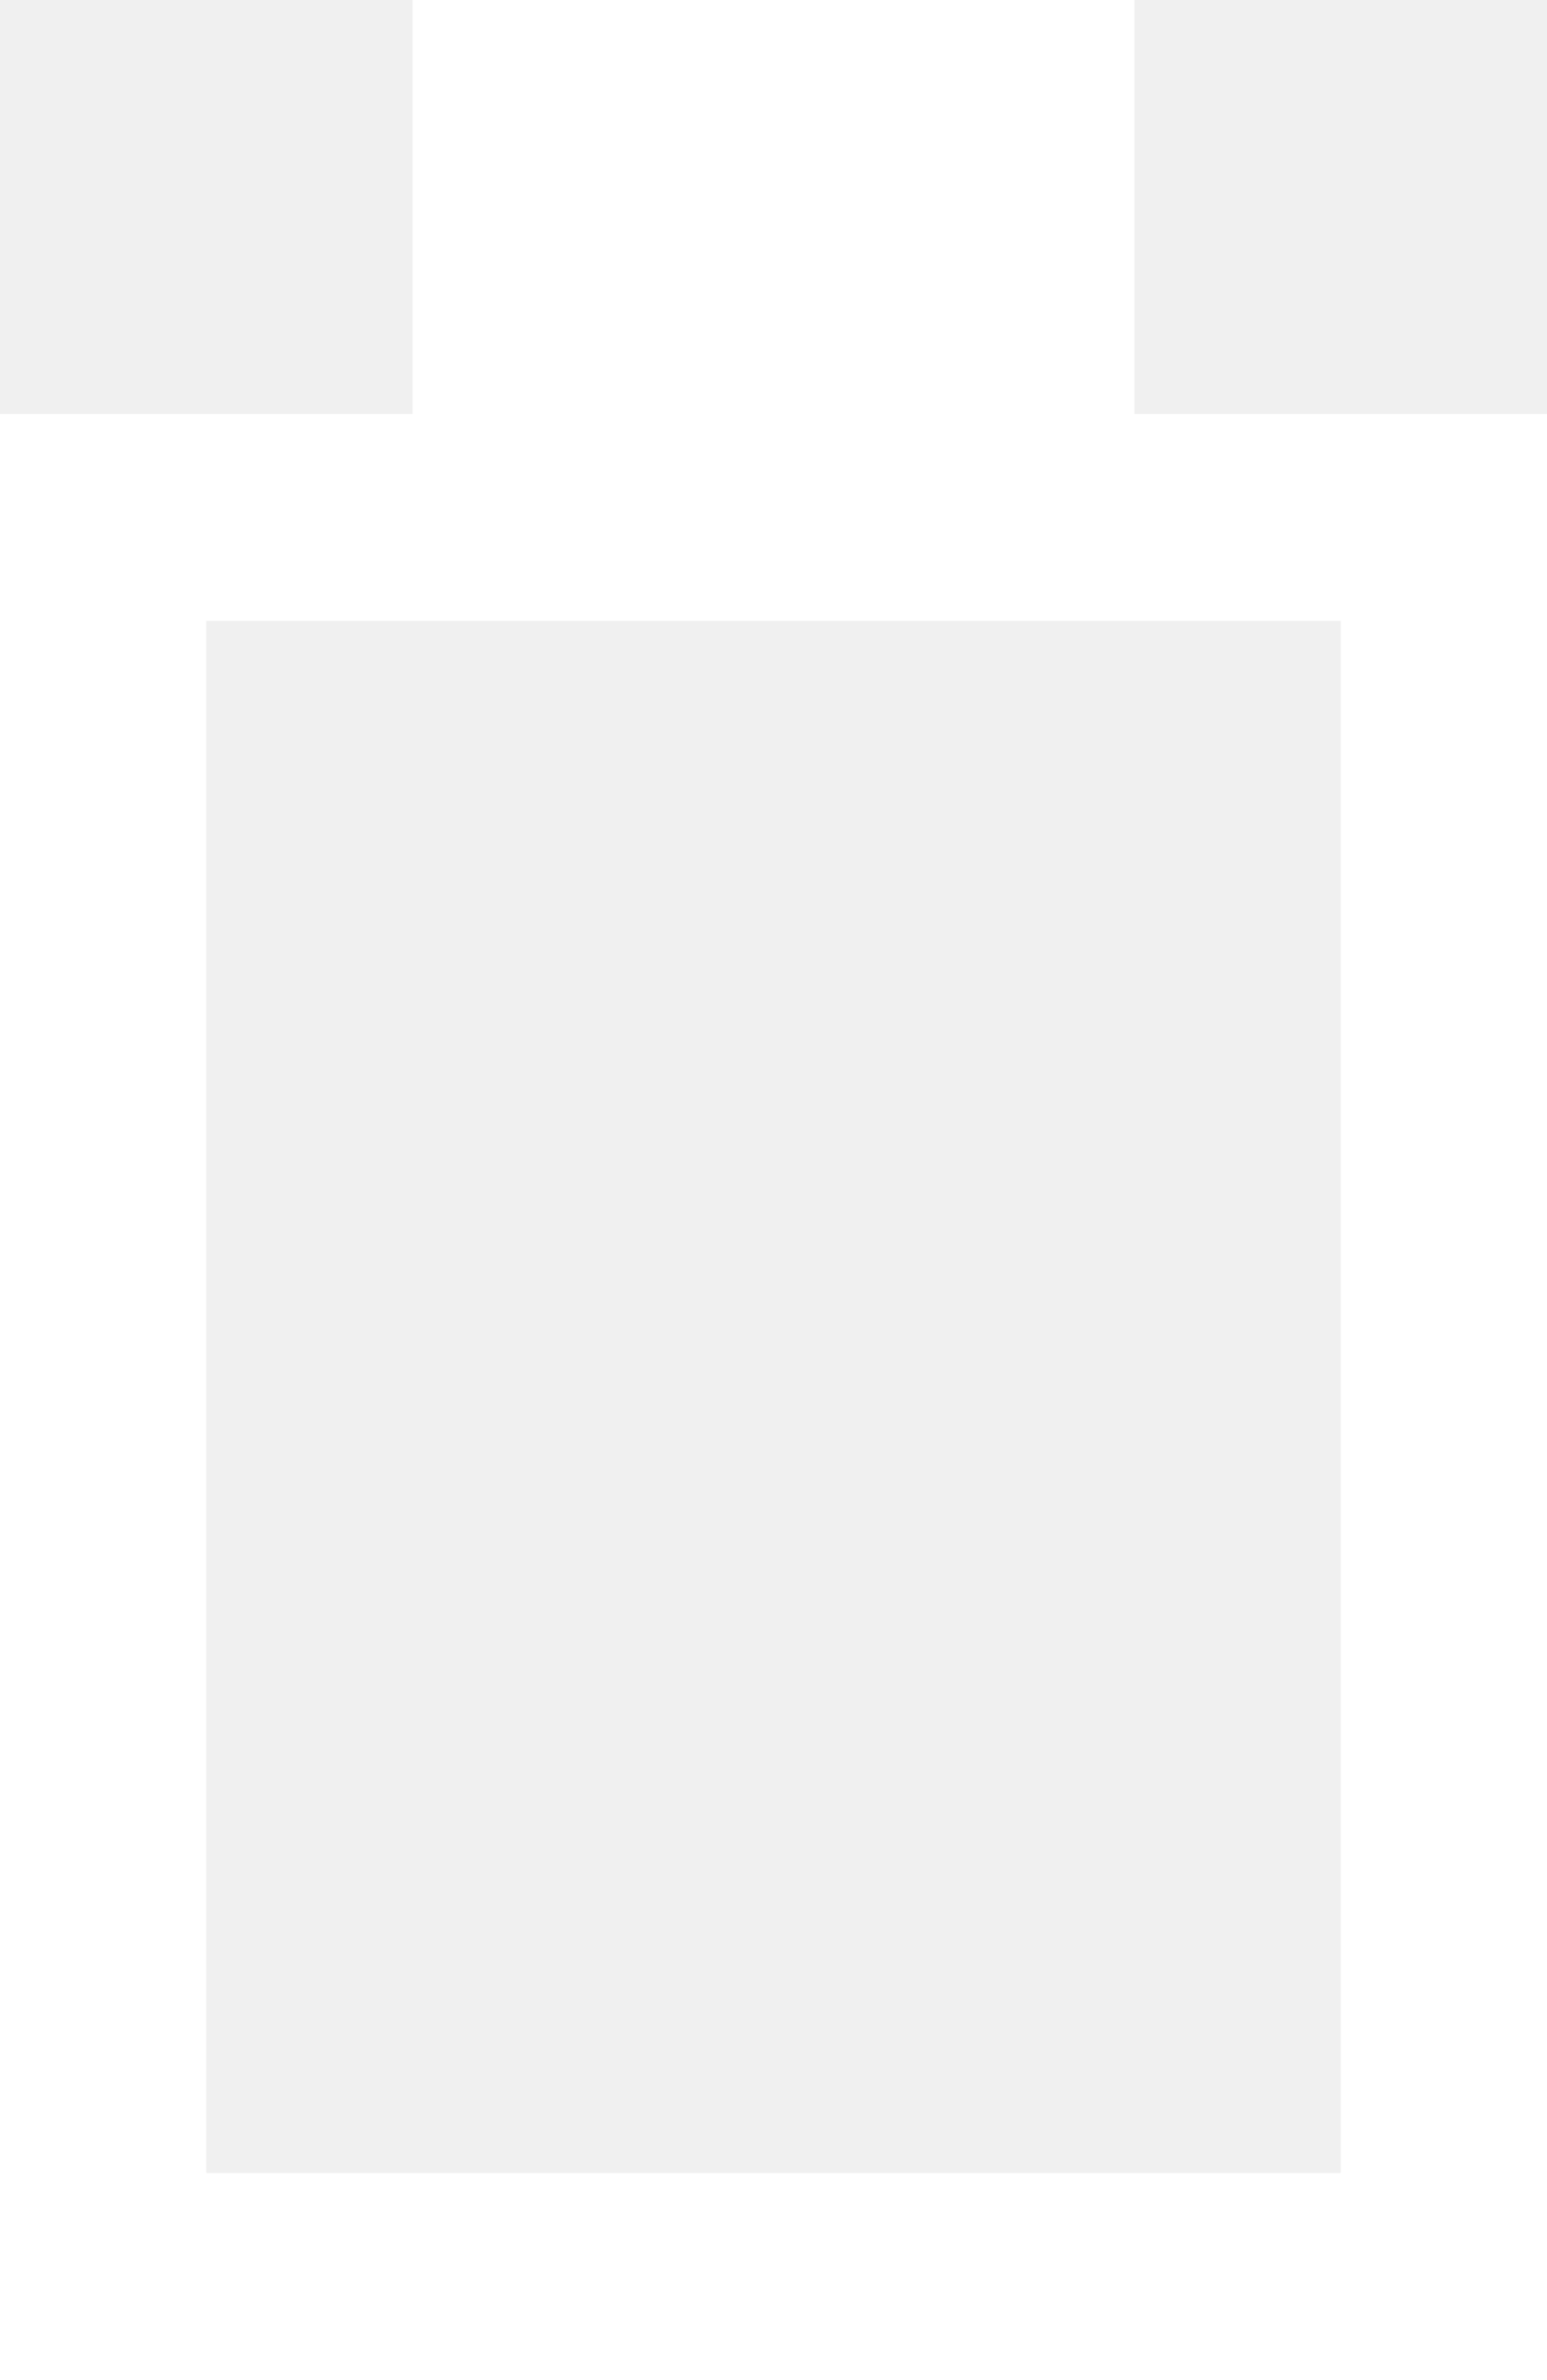
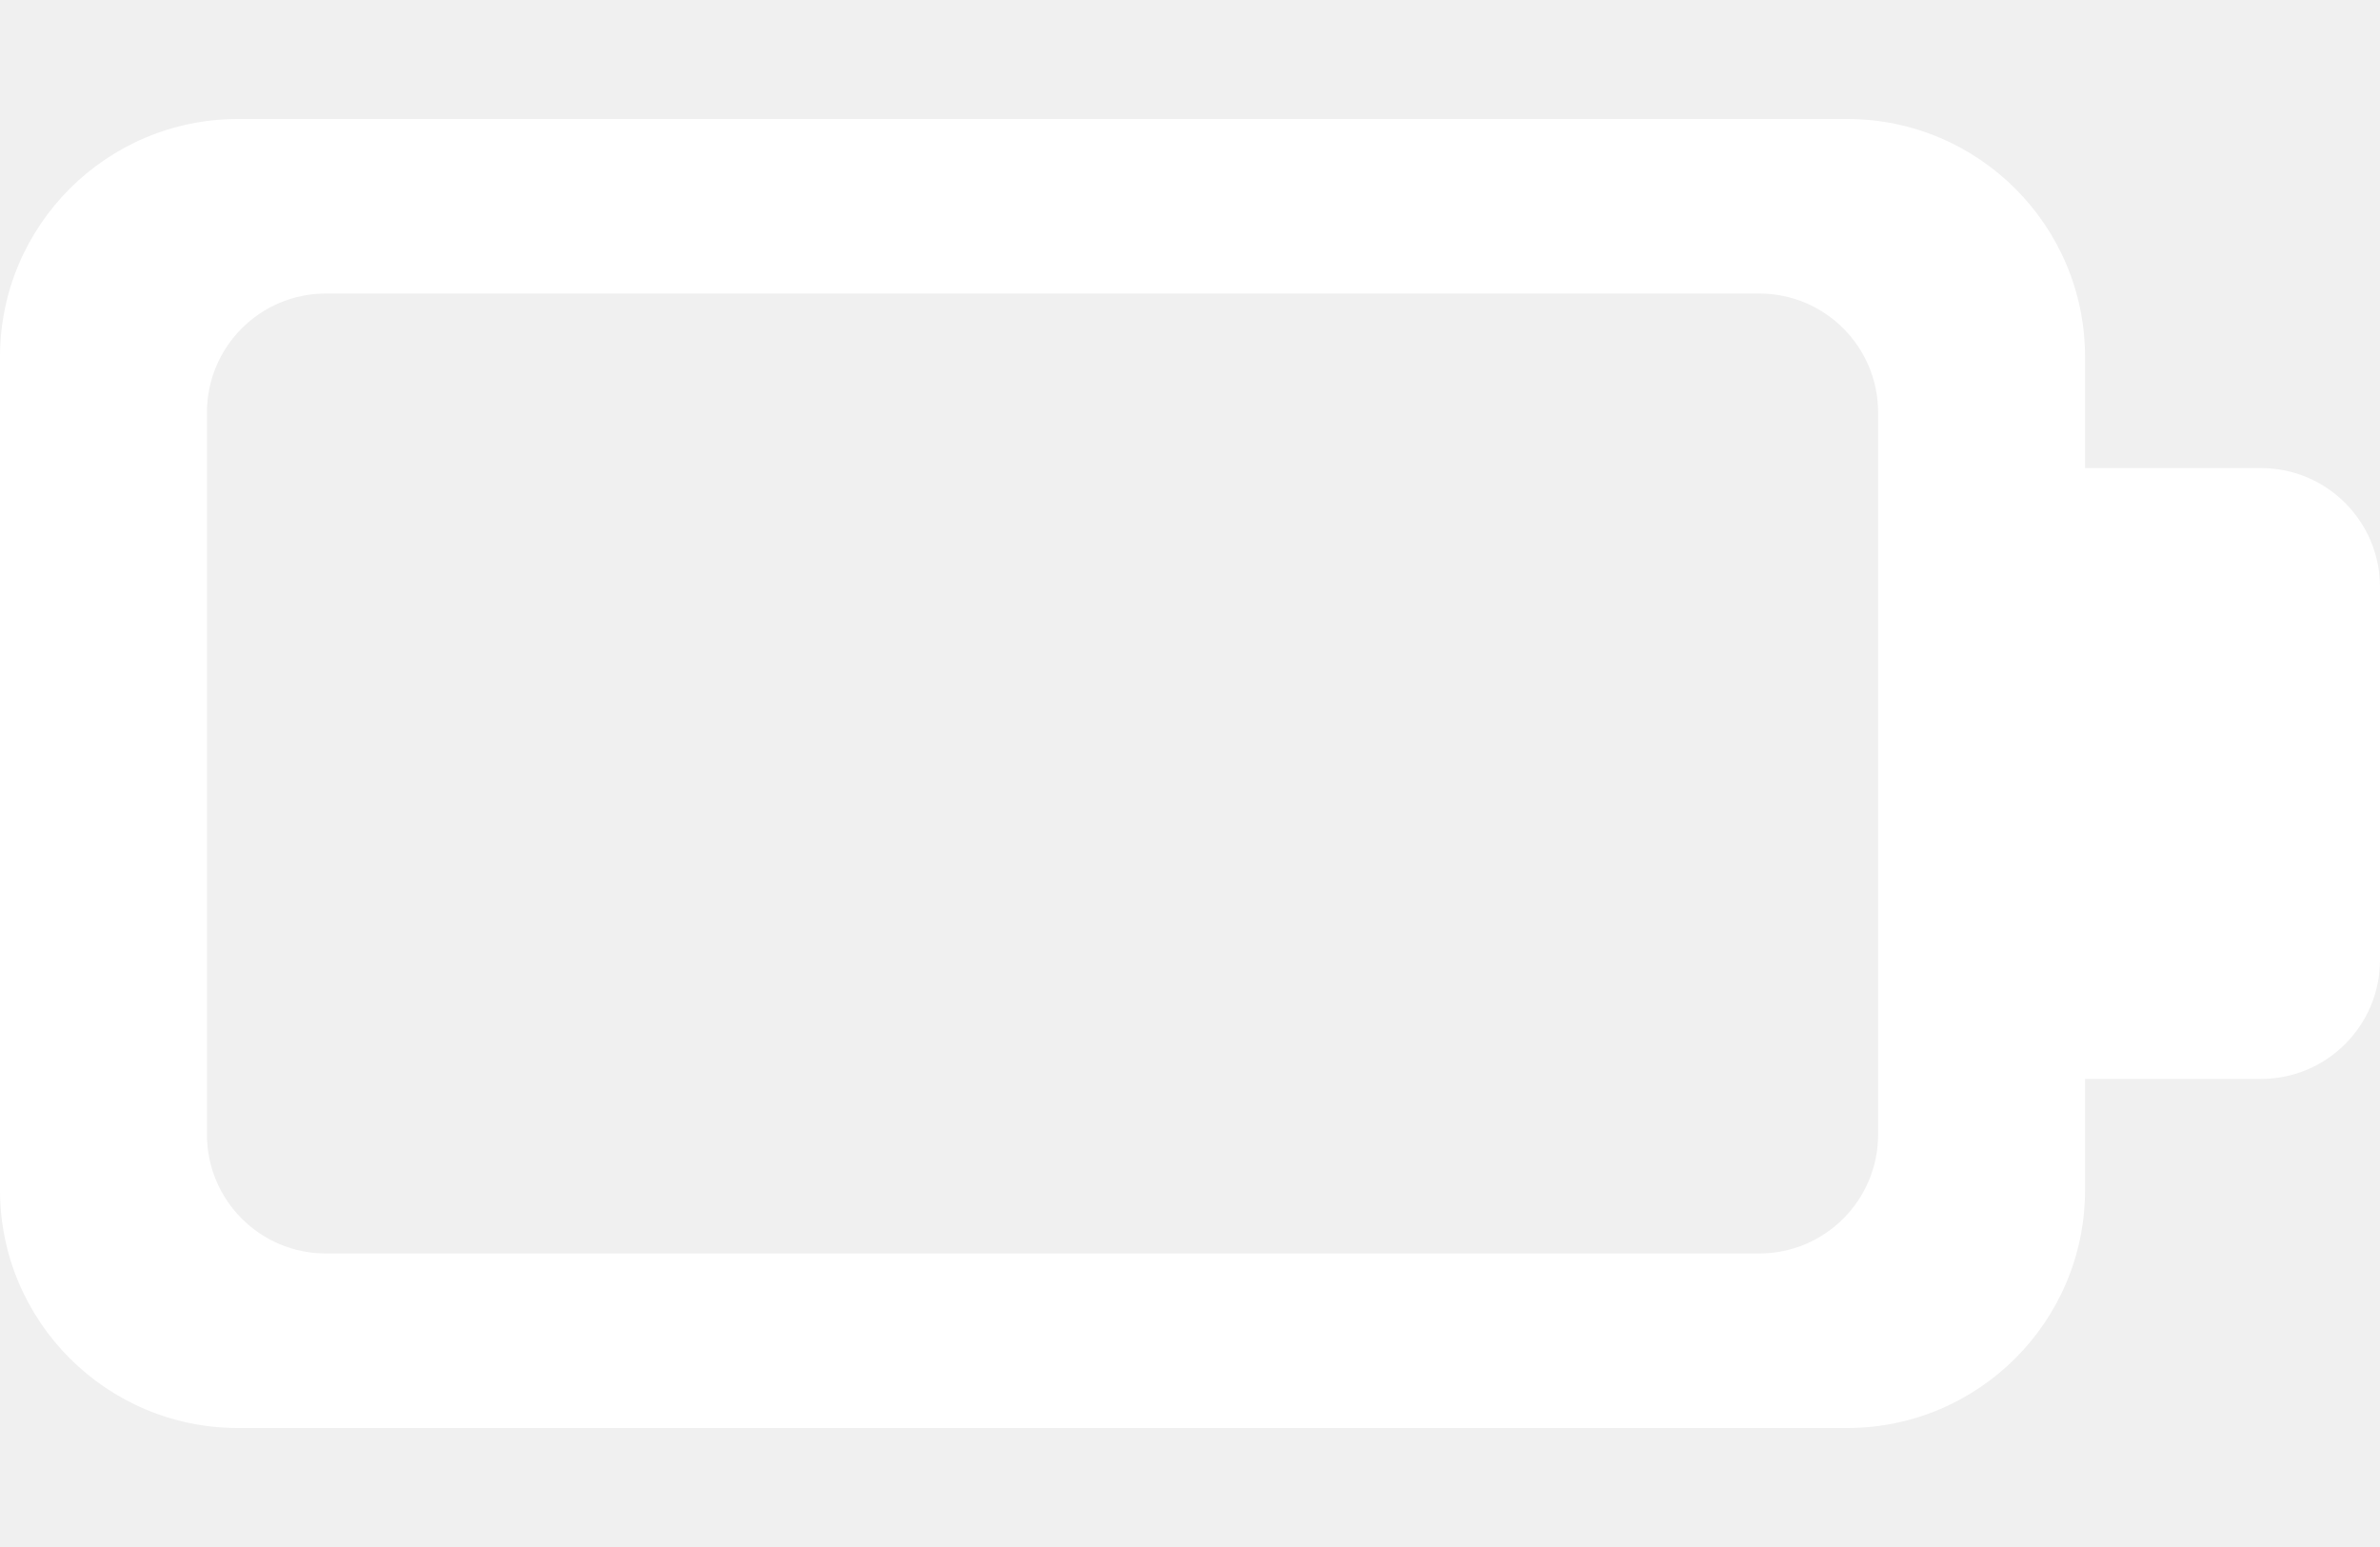
- <svg xmlns="http://www.w3.org/2000/svg" viewBox="12 4 26 40" width="26" height="40">
-   <path d="M 15.466 40.522 L 15.466 14.435 L 34.534 14.435 L 34.534 40.522 L 15.466 40.522 Z M 12 44 L 12 10.957 L 18.934 10.957 L 18.934 4 L 31.066 4 L 31.066 10.957 L 38 10.957 L 38 44 L 12 44 Z" fill-rule="evenodd" fill="rgb(255,255,255)" transform="matrix(1, 0, 0, 1, 0, 0)" />
+ <svg xmlns="http://www.w3.org/2000/svg" width="40" height="26" viewBox="0 0 40 26" fill="none">
+   <g clip-path="url(#clip0_3373_3945)">
+     <path fill-rule="evenodd" clip-rule="evenodd" d="M3.478 6.933C3.478 5.828 4.373 4.933 5.478 4.933L29.565 4.933C30.67 4.933 31.565 5.828 31.565 6.933L31.565 19.067C31.565 20.172 30.67 21.067 29.565 21.067L5.478 21.067C4.373 21.067 3.478 20.172 3.478 19.067L3.478 6.933ZM-1.74846e-07 6C-7.8281e-08 3.791 1.791 2 4 2L31.043 2C33.252 2 35.043 3.791 35.043 6L35.043 7.867L38 7.867C39.105 7.867 40 8.763 40 9.867L40 16.133C40 17.237 39.105 18.133 38 18.133L35.043 18.133L35.043 20C35.043 22.209 33.252 24 31.043 24L4 24C1.791 24 -8.8337e-07 22.209 -7.86805e-07 20L-1.74846e-07 6Z" fill="white" />
+   </g>
+   <defs>
+     <clipPath id="clip0_3373_3945">
+       <rect width="26" height="40" fill="white" transform="translate(40) rotate(90)" />
+     </clipPath>
+   </defs>
</svg>
